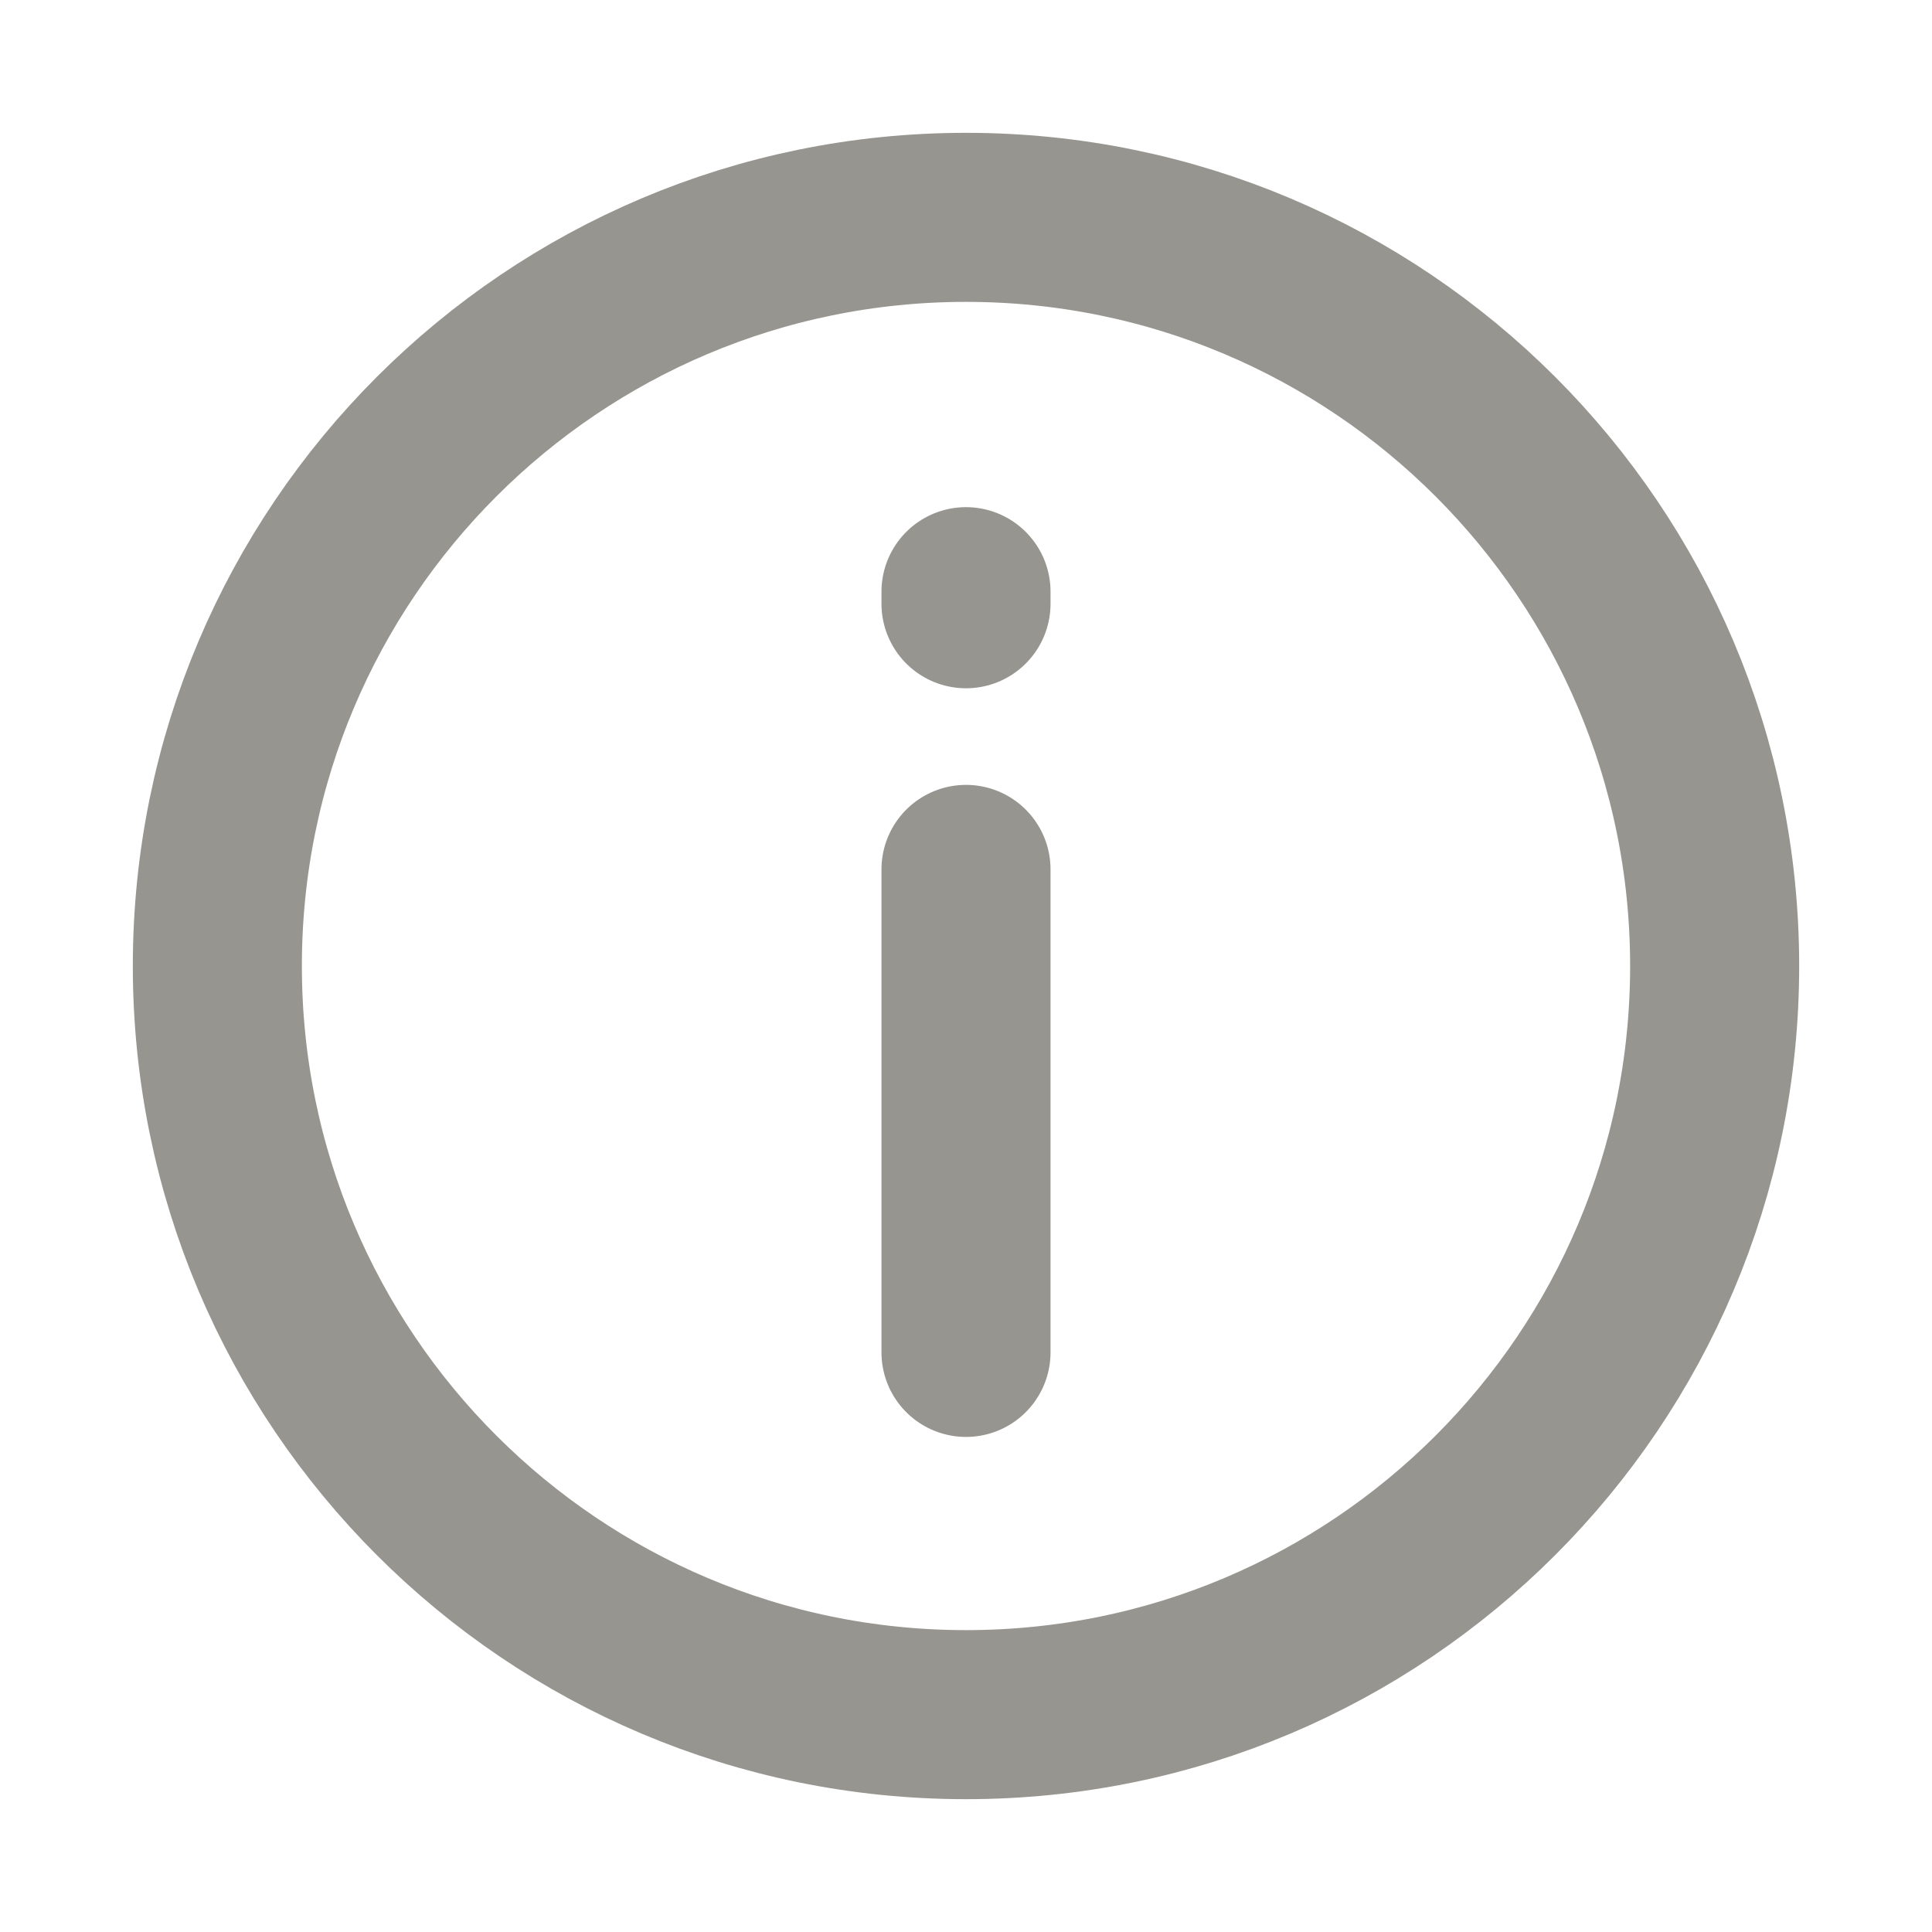
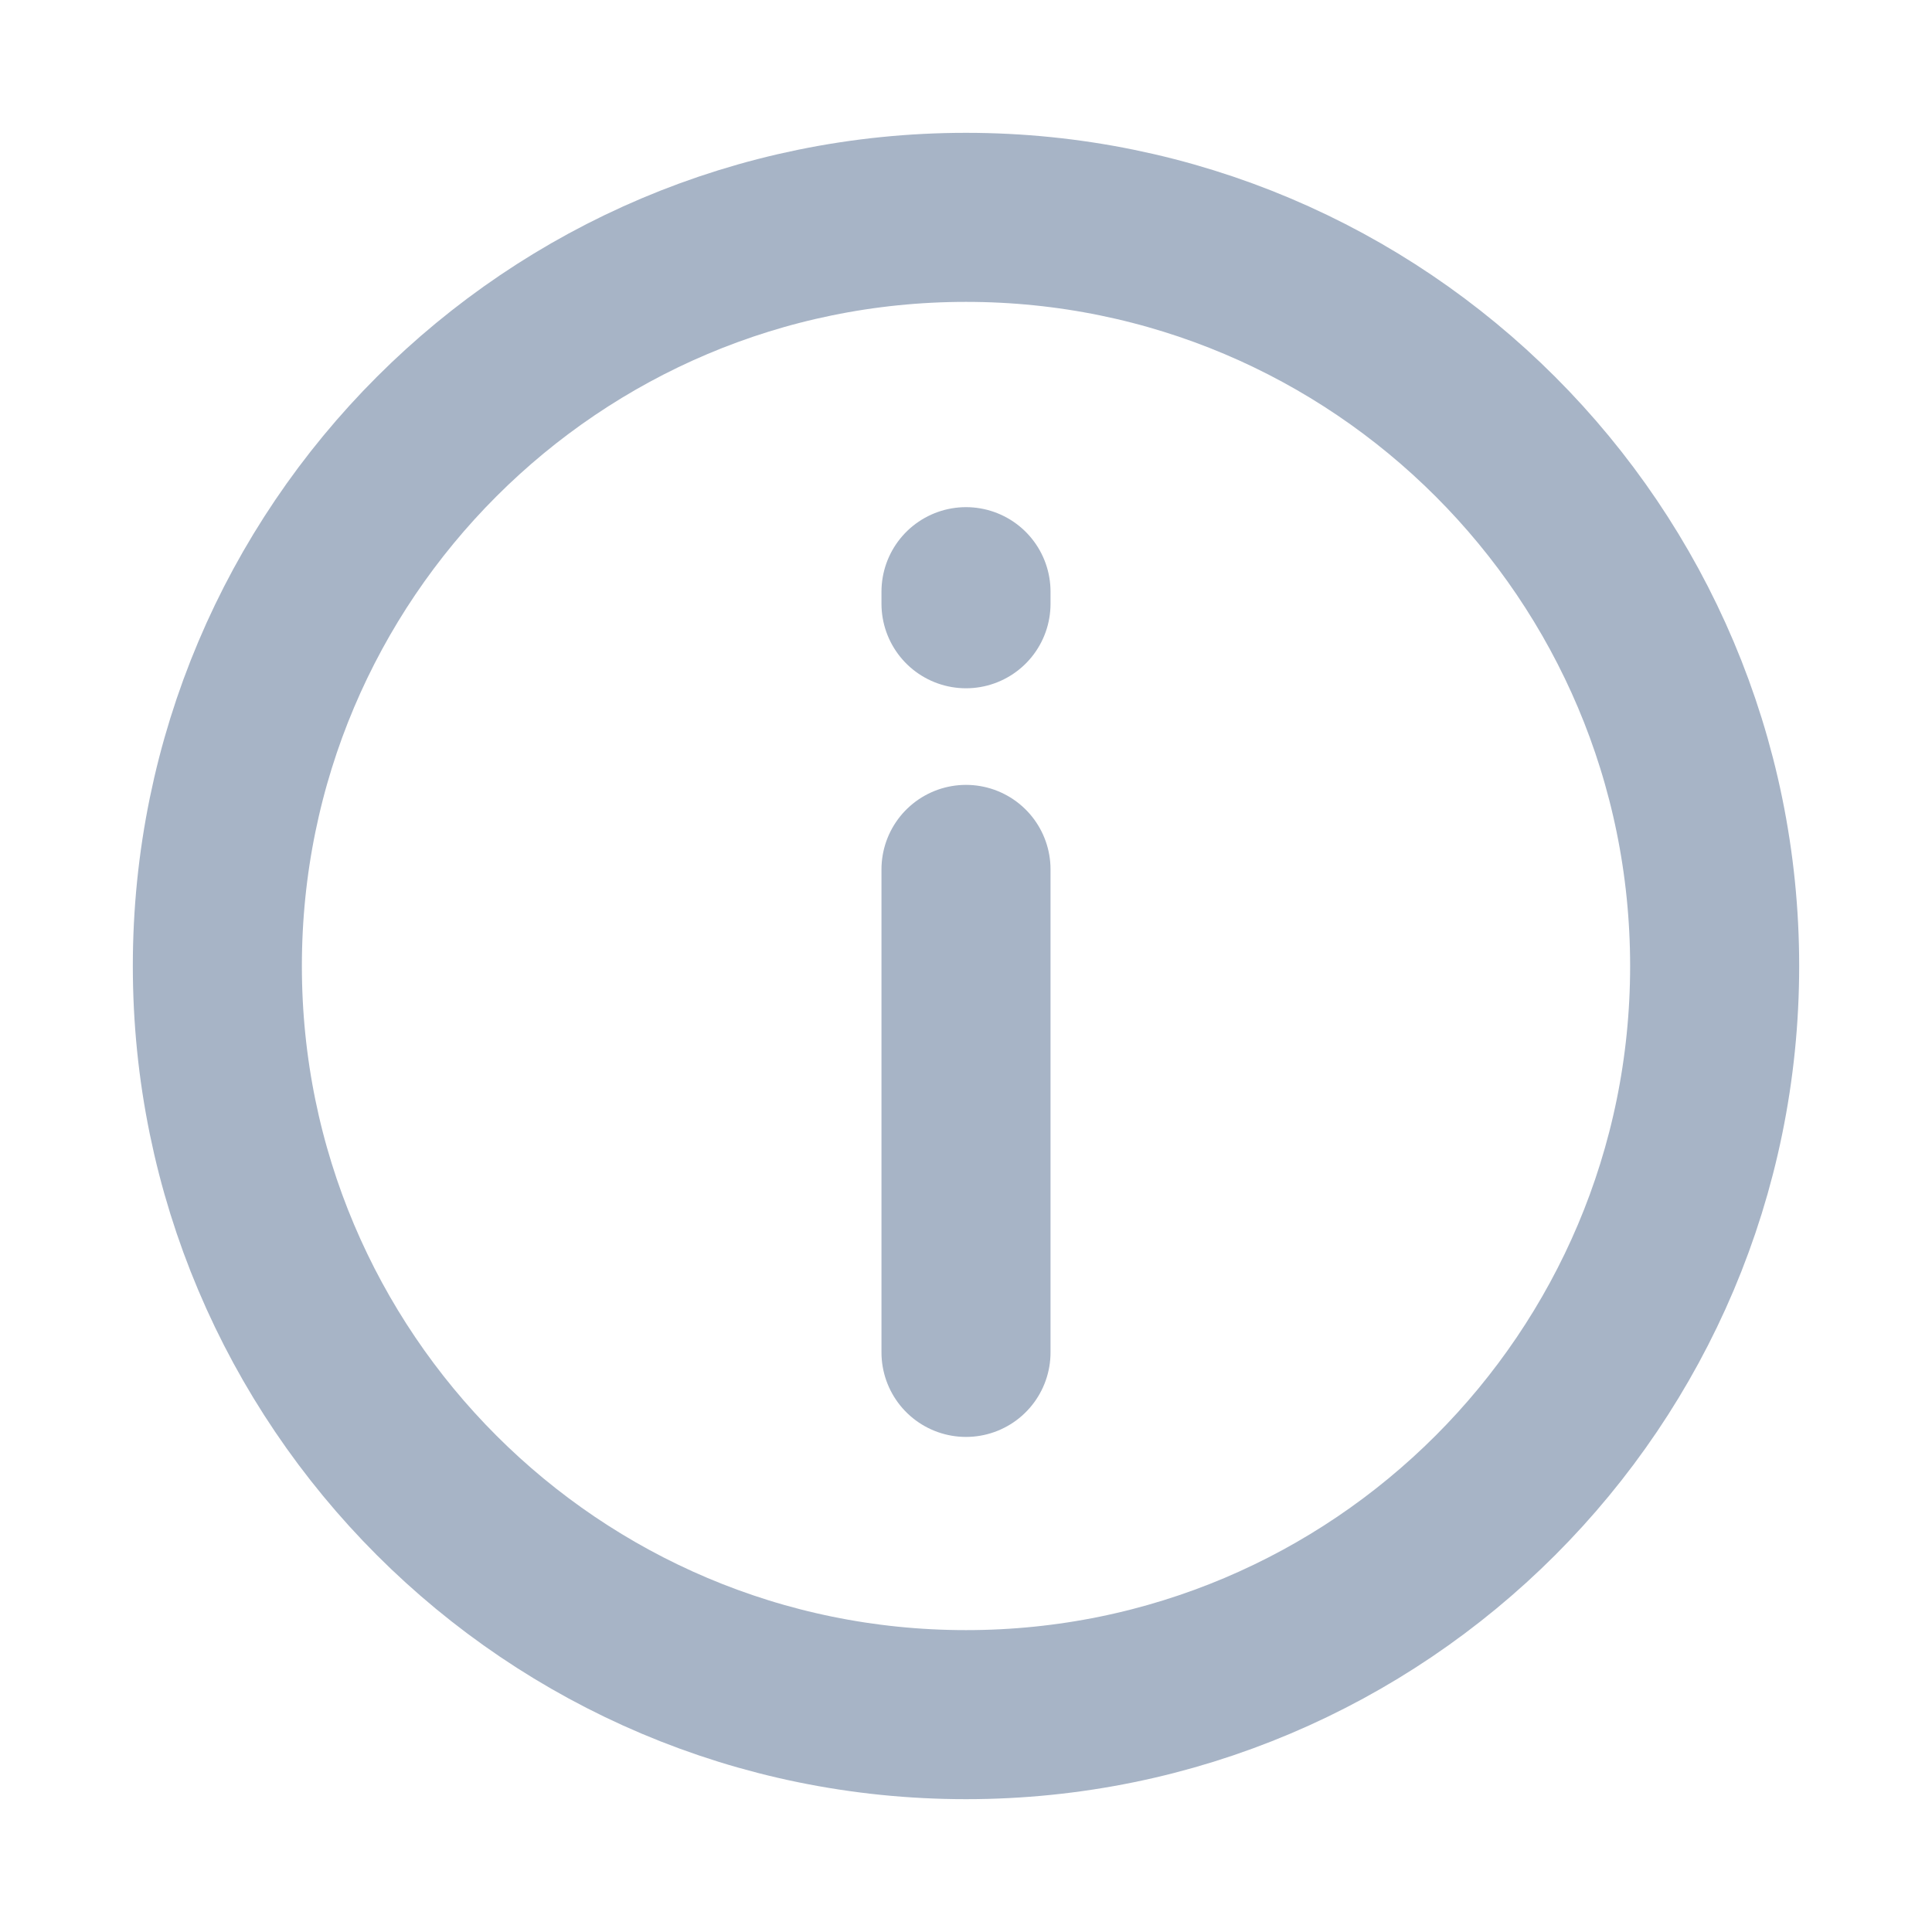
- <svg xmlns="http://www.w3.org/2000/svg" viewBox="0 0 16 16" width="16" height="16" fill="none" stroke="#97958f" stroke-width="1.4" stroke-linecap="round" stroke-linejoin="round">
+ <svg xmlns="http://www.w3.org/2000/svg" viewBox="0 0 16 16" width="16" height="16" fill="none" stroke="#a7b4c6" stroke-width="1.4" stroke-linecap="round" stroke-linejoin="round">
  <circle cx="8" cy="8" r="6.2" />
  <path d="M8 7.2v4M8 4.9v.1" />
</svg>
